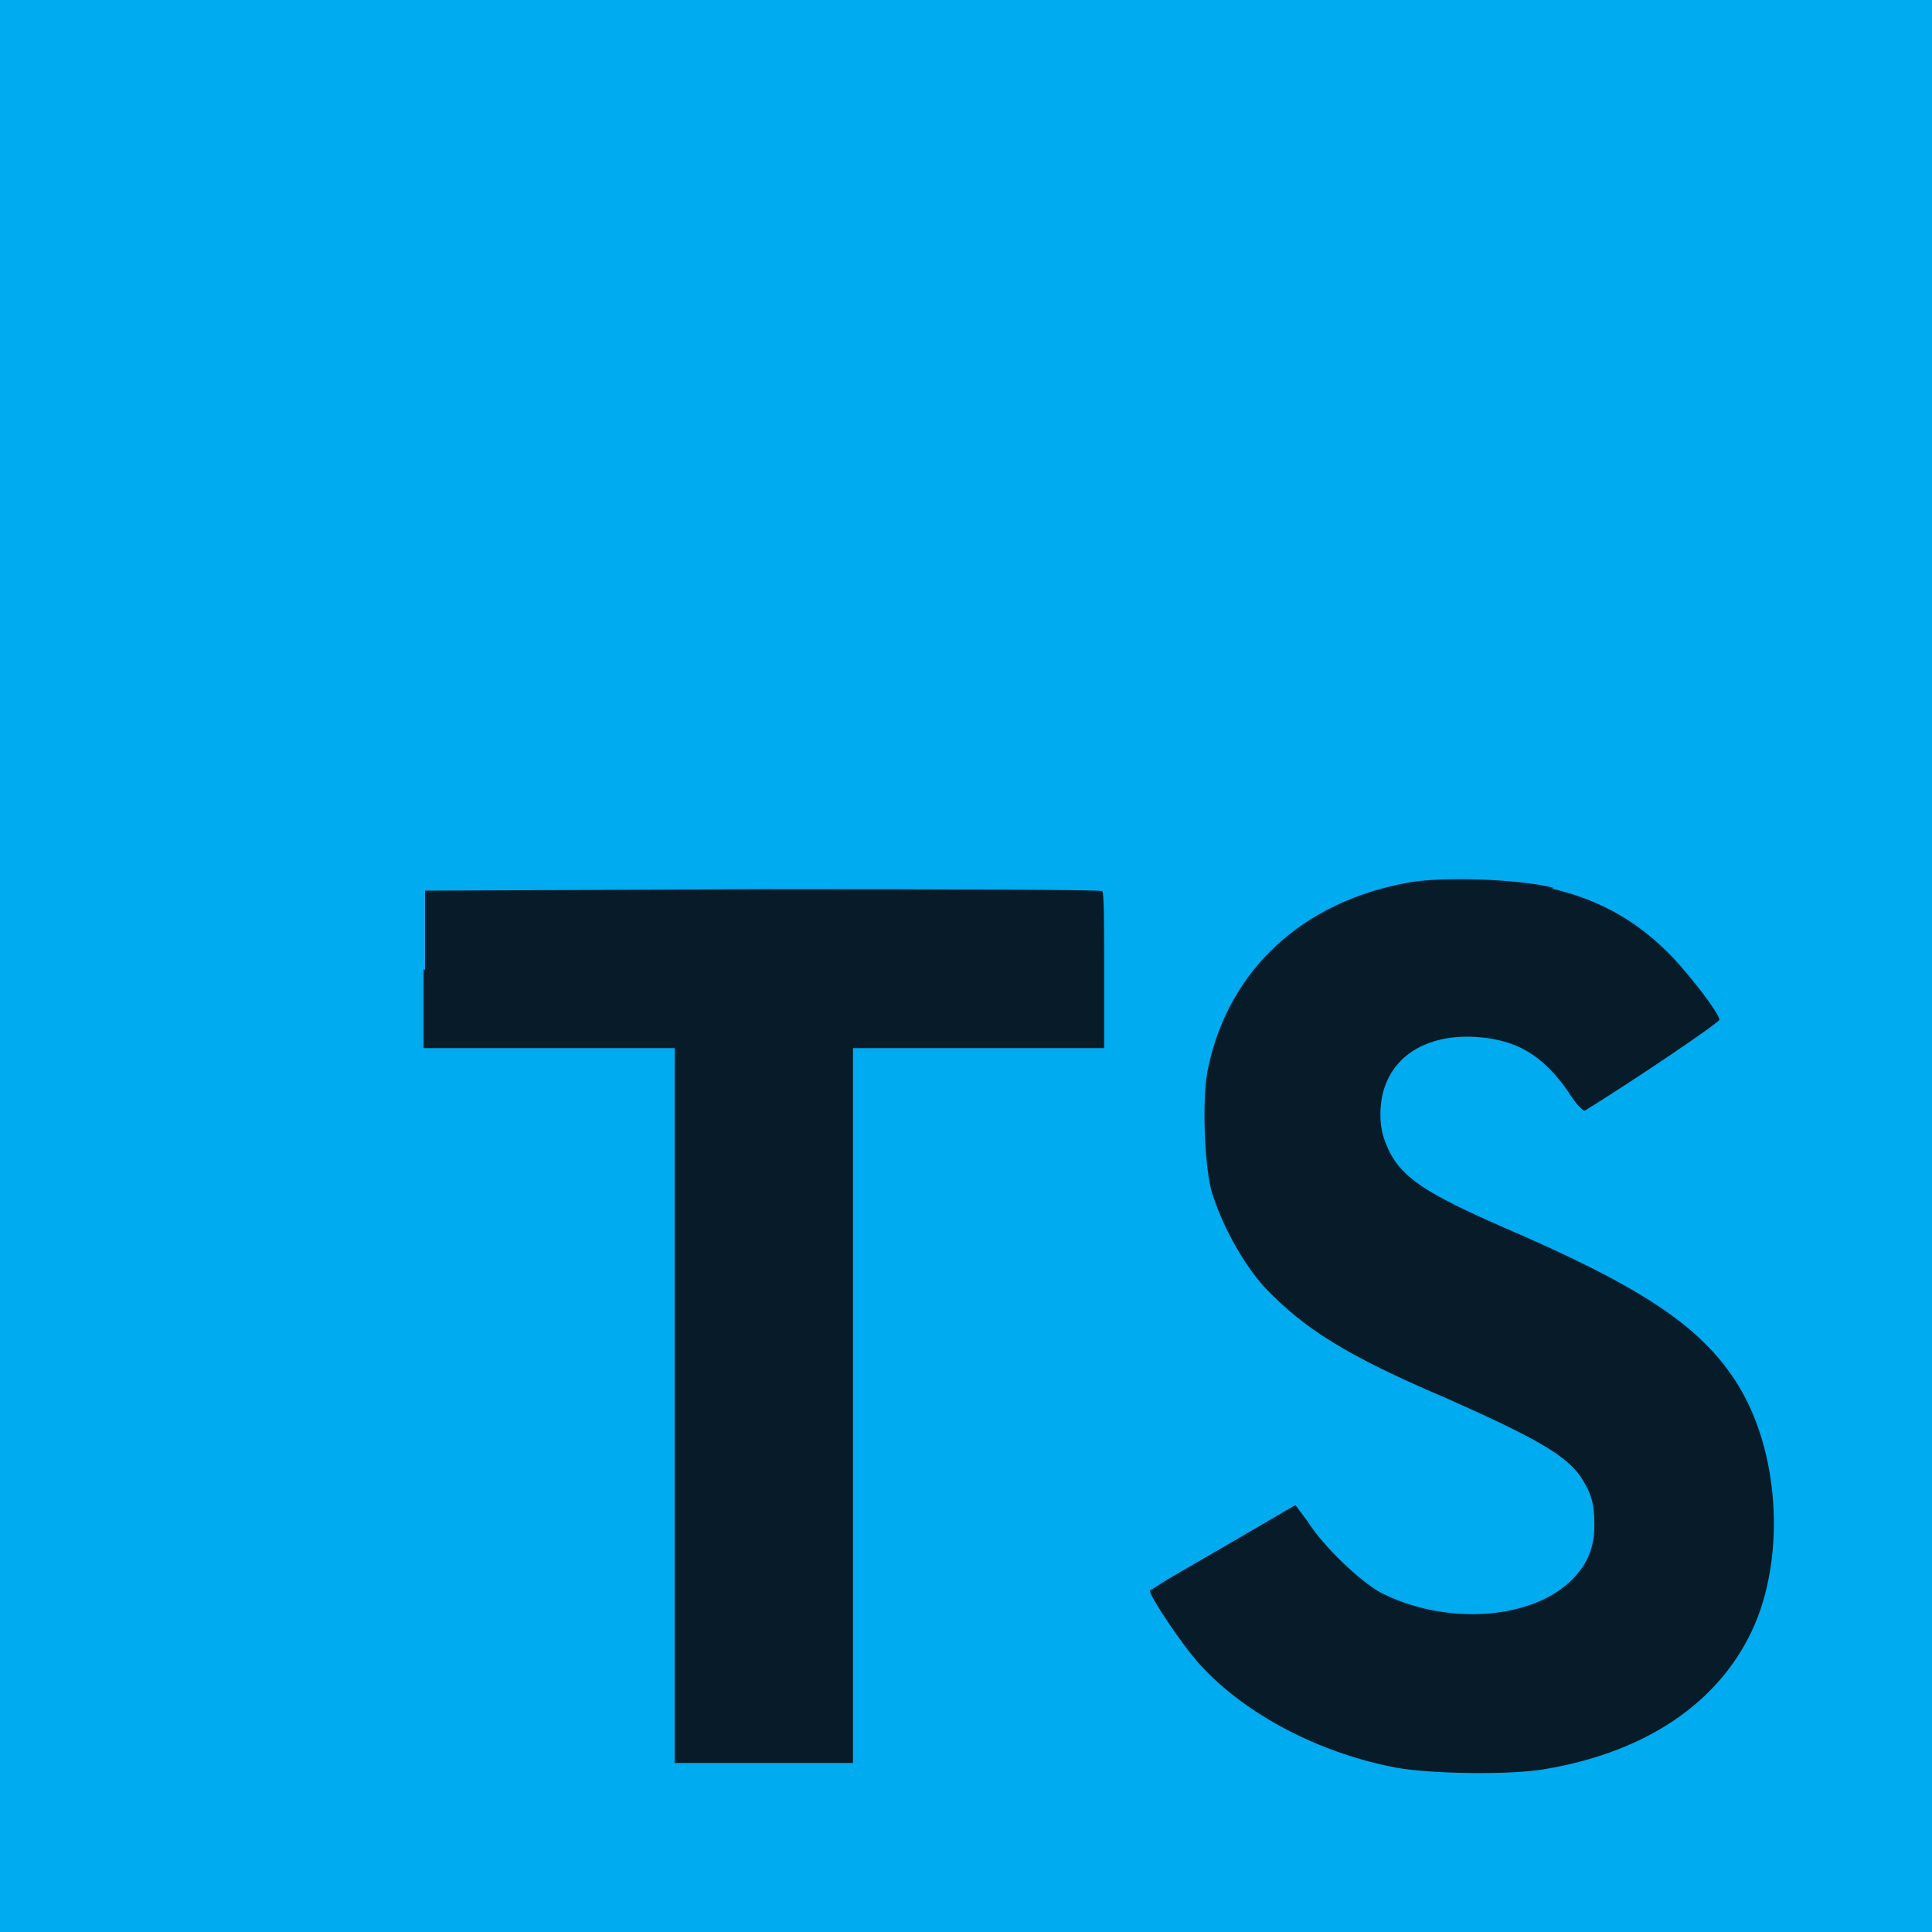
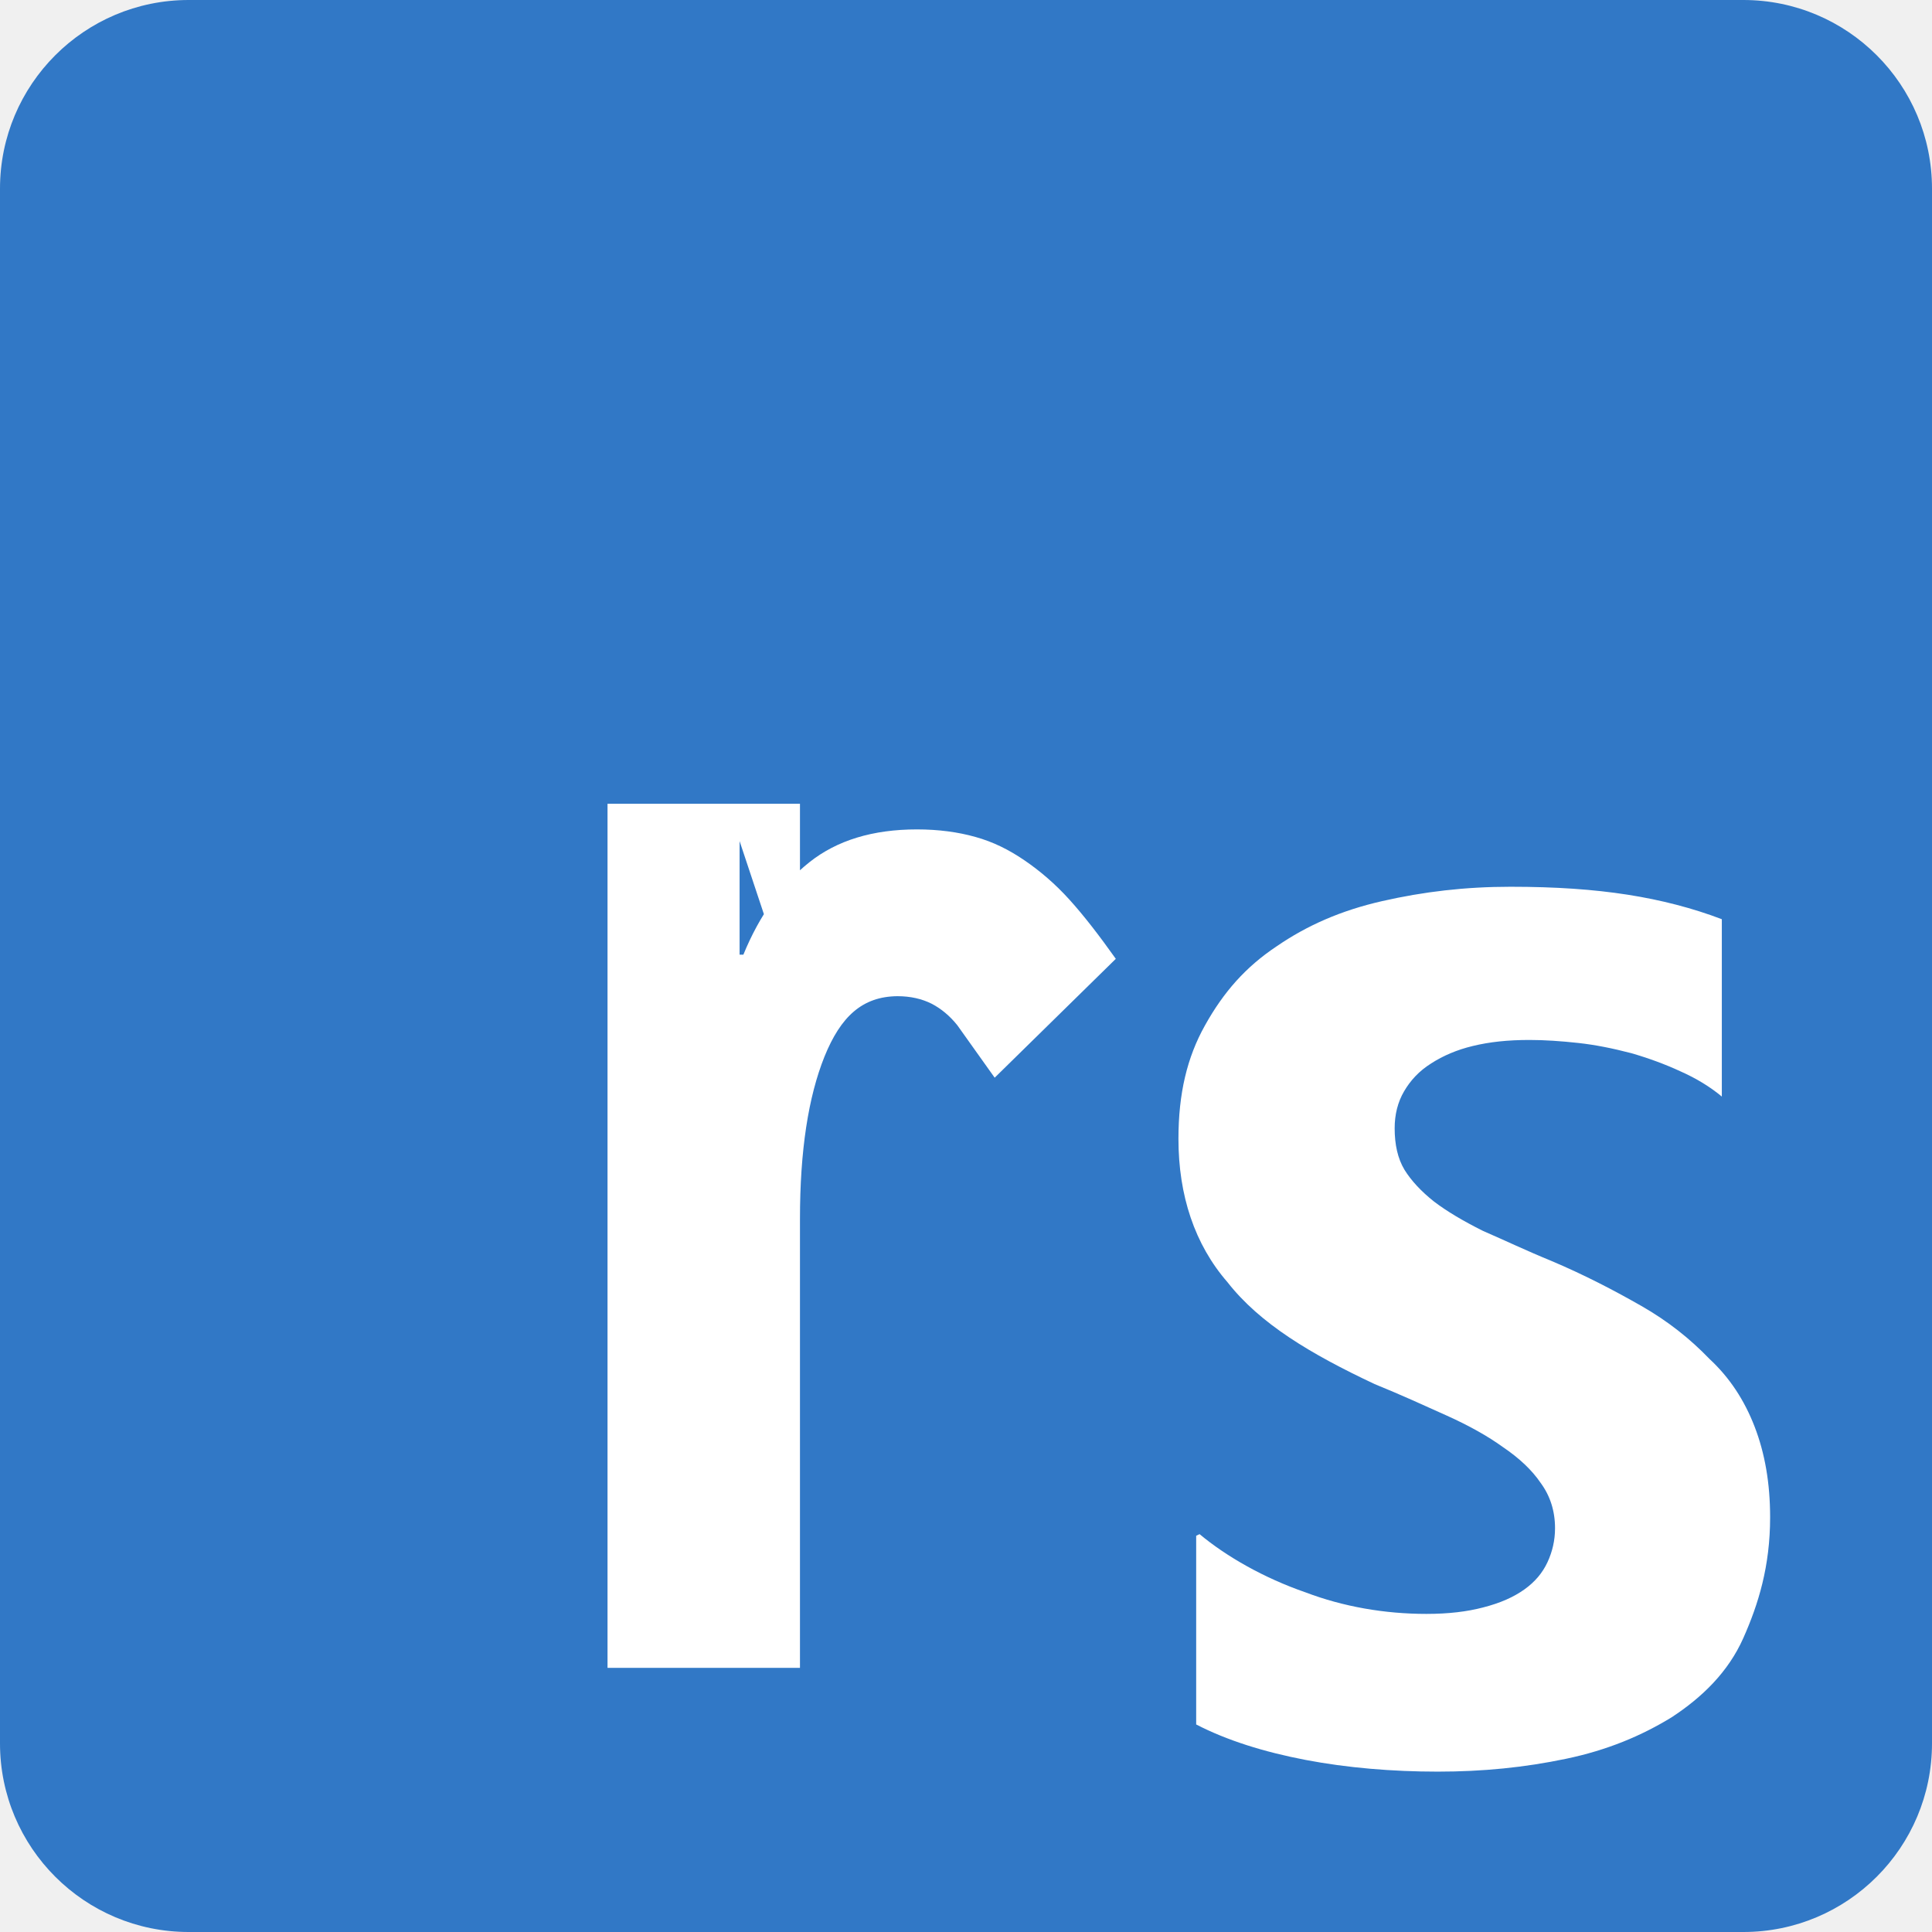
- <svg xmlns="http://www.w3.org/2000/svg" viewBox="0 0 400 400">
-   <path fill="#00abf0" d="M0 200V0h400v400H0" />
-   <path fill="#081b29" d="M87.7 200.7V217h52v148h36.9V217h52v-16c0-9 0-16.3-.4-16.5 0-.3-31.7-.4-70.2-.4l-70 .3v16.4l-.3-.1zM321.4 184c10.2 2.4 18 7 25 14.3 3.7 4 9.2 11 9.6 12.8 0 .6-17.3 12.3-27.8 18.8-.4.3-2-1.4-3.6-4-5.2-7.4-10.5-10.6-18.8-11.2-12-.8-20 5.5-20 16 0 3.2.6 5 1.8 7.6 2.7 5.5 7.7 8.8 23.2 15.6 28.6 12.3 41 20.4 48.5 32 8.5 13 10.4 33.4 4.7 48.7-6.4 16.7-22 28-44.3 31.7-7 1.2-23 1-30.5-.3-16-3-31.3-11-40.7-21.3-3.7-4-10.8-14.7-10.4-15.4l3.8-2.4 15-8.7 11.3-6.6 2.6 3.5c3.3 5.2 10.7 12.2 15 14.6 13 6.7 30.4 5.8 39-2 3.7-3.4 5.3-7 5.3-12 0-4.6-.7-6.7-3-10.2-3.2-4.4-9.6-8-27.6-16-20.7-8.8-29.5-14.4-37.7-23-4.7-5.2-9-13.3-11-20-1.5-5.8-2-20-.6-25.7 4.3-20 19.4-34 41-38 7-1.4 23.5-.8 30.4 1l-.2.2z" />
+ <svg xmlns="http://www.w3.org/2000/svg" viewBox="0 0 512 512">
+   <rect width="512" height="512" rx="50" fill="#3178c6" />
+   <path fill="#fff" d="M317 407v50c8.1 4.2 18 7.3 29 9.4s23 3.1 35 3.1c12 0 23-1.1 34-3.4 11-2.3 20-6.1 28-11 8.1-5.3 15-12 19-21s7.1-19 7.1-32c0-9.1-1.4-17-4.1-24s-6.6-13-12-18c-5.1-5.3-11-10-18-14s-15-8.2-24-12c-6.6-2.7-12-5.3-18-7.9-5.2-2.6-9.6-5.2-13-7.8-3.4-2.7-6-5.5-7.8-8.4-1.8-3-2.6-6.7-2.6-11 0-3.6.8-6.9 2.5-9.8s4-5.4 7.2-7.4c3.1-2 6.8-3.6 11-4.6 4.5-1.1 9.4-1.6 15-1.6 4.1 0 8.4.3 13 .8 4.5.5 9 1.4 14 2.7 4.5 1.3 8.9 2.9 13 4.8 4.3 1.9 8 4.2 11 6.7v-47c-7.6-2.9-16-5.1-25-6.5s-19-2.1-31-2.1c-12 0-23 1.3-34 3.8s-20 6.5-28 12c-8.1 5.4-14 12-19 21-4.7 8.4-7 18-7 30 0 15 4.3 28 13 38 8.6 11 22 19 39 27 6.9 2.8 13 5.6 19 8.3s11 5.5 15 8.4c4.3 2.9 7.7 6.1 10 9.5 2.5 3.4 3.8 7.4 3.8 12 0 3.2-.7 6.2-2 9s-3.3 5.2-6.1 7.2-6.3 3.6-11 4.8c-4.2 1.1-9.1 1.7-15 1.7-11 0-22-1.9-32-5.7-11-3.8-21-9.5-28.1-15.44zM212 271v-58h-51v229h51V323c0-18 2.2-32.3 6.5-43 4.3-10.6 10-15.9 19.3-16 3.5 0 6.5.7 9.1 2 2.5 1.3 4.8 3.2 6.8 5.7l9.9 13.9 32.1-31.5c-4.4-6.2-8.5-11.5-12.3-15.7s-7.8-7.6-11.9-10.4-8.3-4.9-13-6.2c-4.6-1.3-9.8-2-15.5-2-11.7 0-21.2 2.9-28.5 8.7-7.3 5.8-13.2 14-17.5 24.5h-1v-30.1z" />
</svg>
